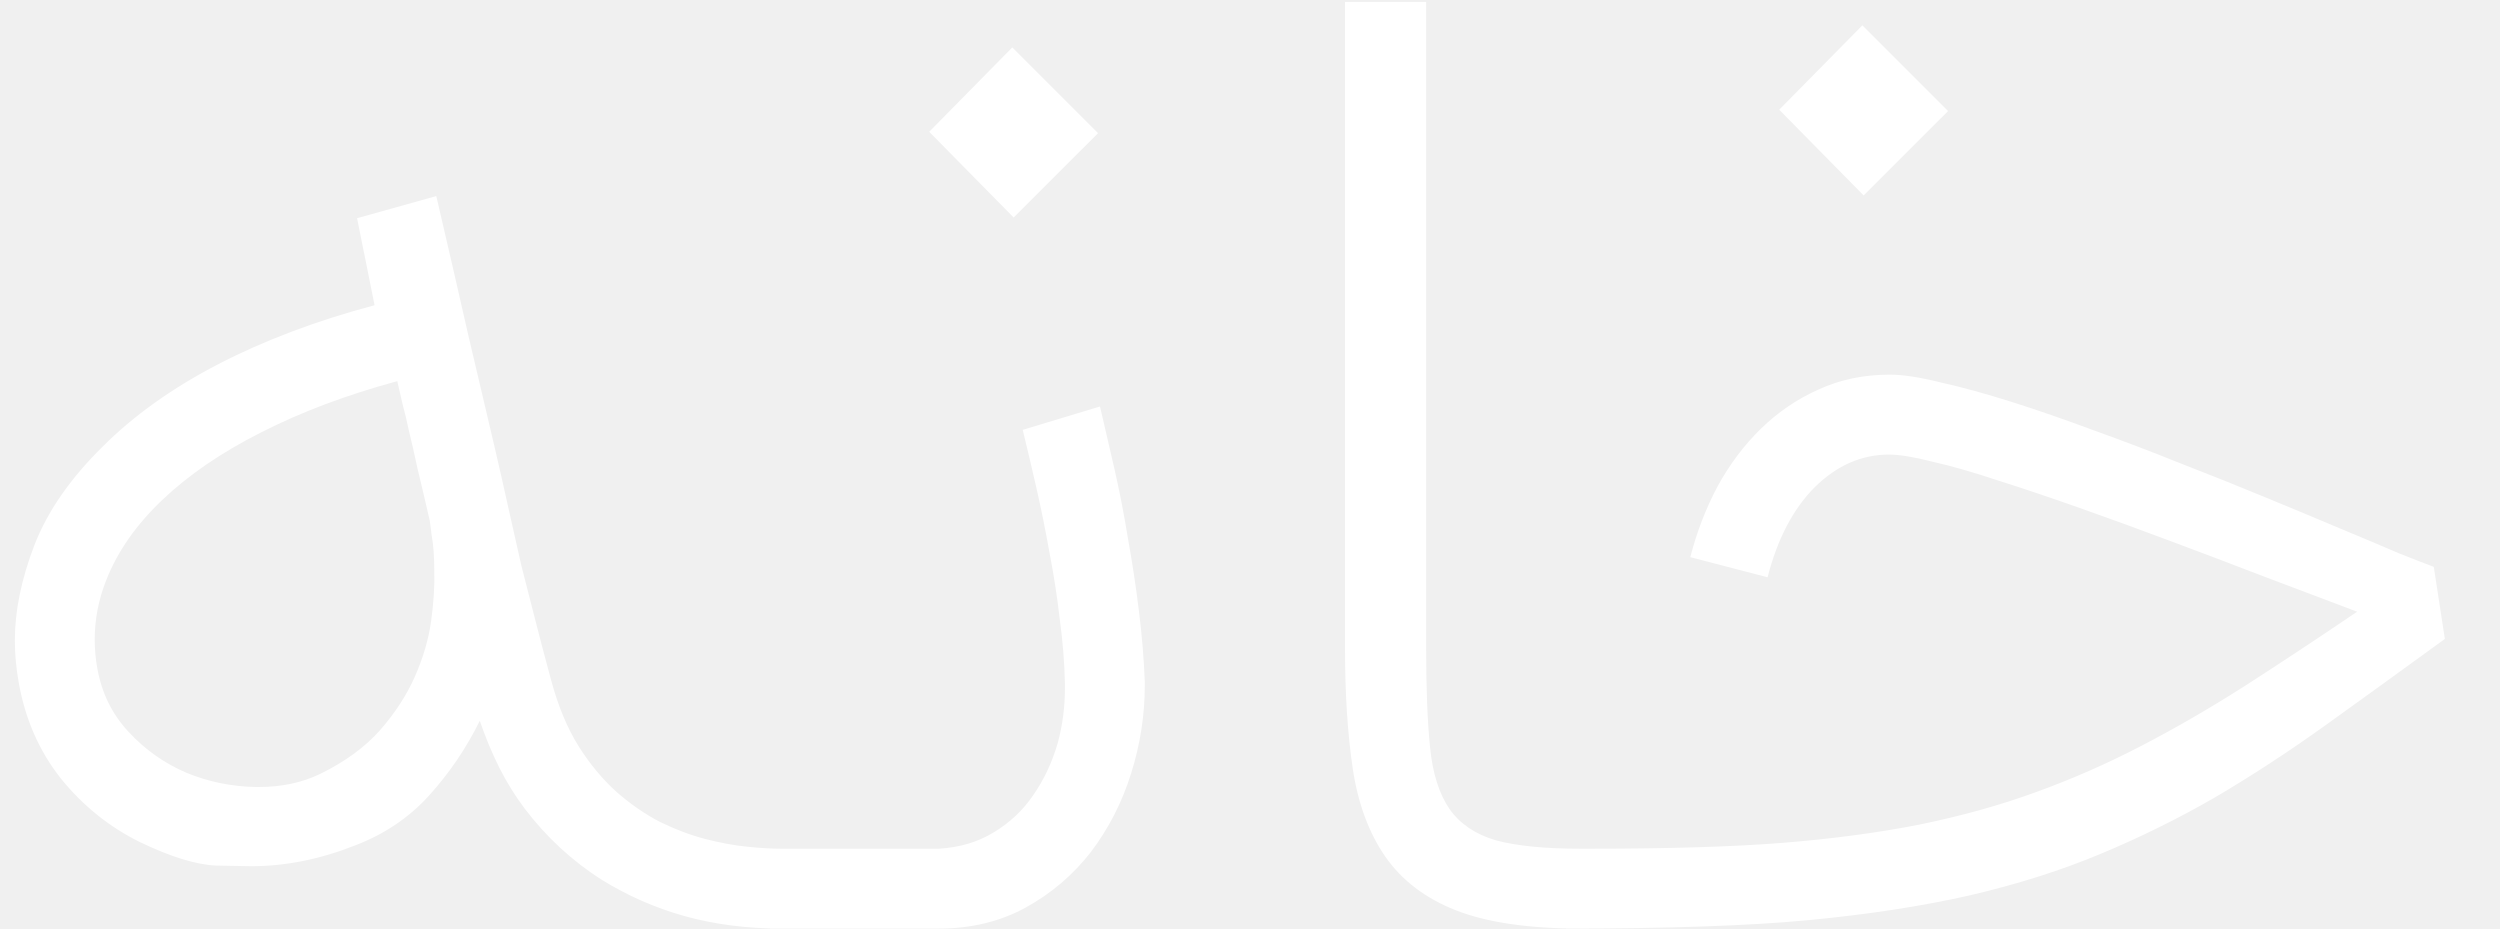
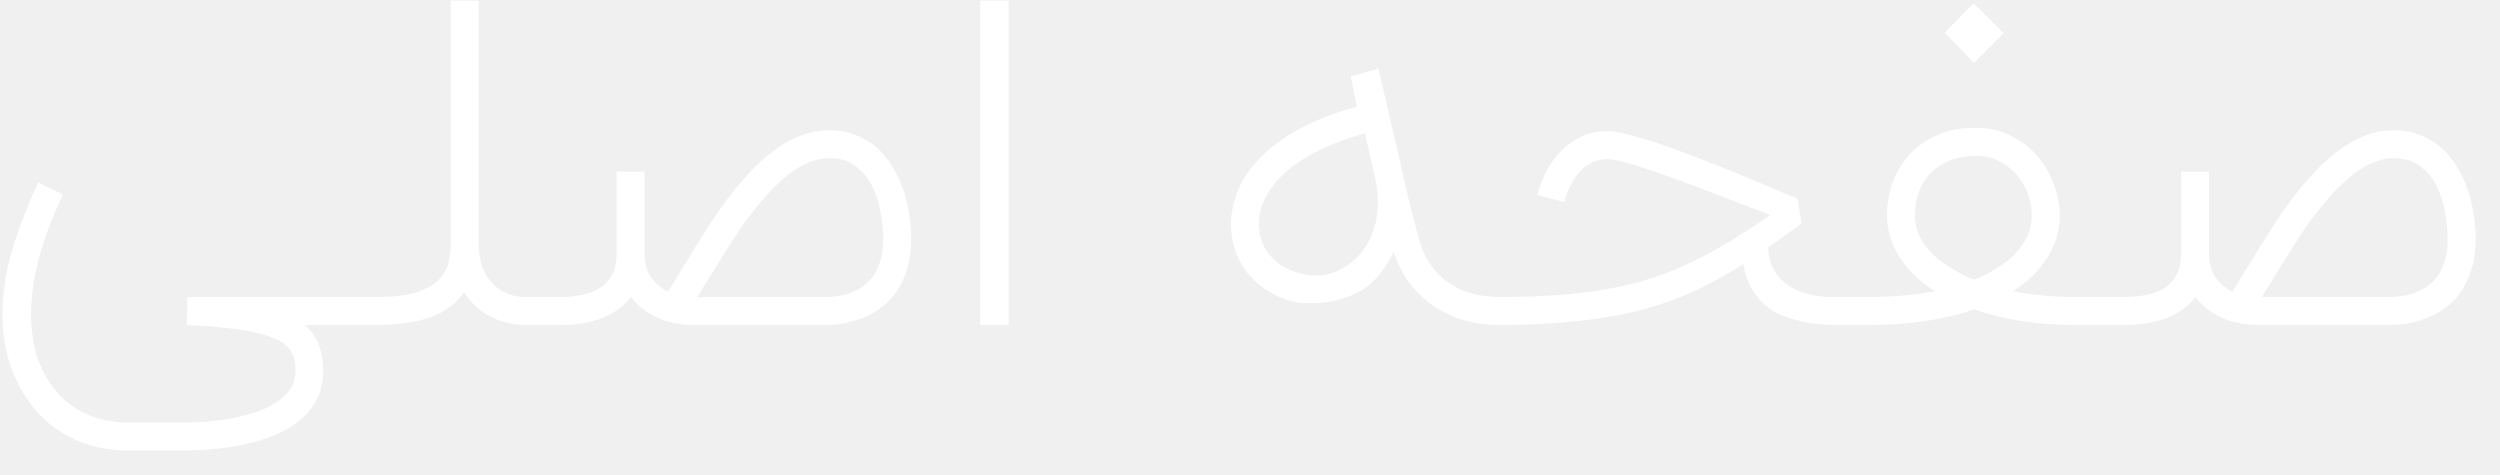
- <svg xmlns="http://www.w3.org/2000/svg" width="35" height="13" viewBox="0 0 35 13" fill="none">
-   <path d="M11.117 13H10.935C10.456 13 10.008 12.942 9.589 12.827C9.177 12.712 8.789 12.542 8.426 12.318C8.008 12.052 7.647 11.718 7.344 11.318C7.211 11.142 7.093 10.951 6.989 10.745C6.886 10.539 6.796 10.321 6.717 10.091C6.529 10.473 6.293 10.821 6.008 11.136C5.729 11.445 5.383 11.679 4.971 11.836C4.48 12.03 3.996 12.127 3.517 12.127C3.474 12.127 3.311 12.124 3.026 12.118C2.747 12.106 2.393 11.997 1.962 11.791C1.532 11.579 1.162 11.282 0.853 10.9C0.55 10.518 0.353 10.07 0.262 9.555C0.226 9.355 0.208 9.158 0.208 8.964C0.208 8.552 0.299 8.109 0.48 7.636C0.662 7.164 0.98 6.703 1.435 6.255C1.871 5.818 2.411 5.433 3.053 5.1C3.696 4.767 4.426 4.491 5.244 4.273L4.999 3.055L6.108 2.745C6.283 3.497 6.435 4.155 6.562 4.718C6.696 5.282 6.814 5.785 6.917 6.227C6.989 6.536 7.056 6.83 7.117 7.109C7.177 7.382 7.238 7.652 7.299 7.918C7.365 8.179 7.432 8.439 7.499 8.7C7.565 8.961 7.638 9.236 7.717 9.527C7.814 9.885 7.941 10.191 8.099 10.445C8.256 10.694 8.432 10.906 8.626 11.082C8.826 11.258 9.032 11.4 9.244 11.509C9.456 11.612 9.665 11.691 9.871 11.745C10.083 11.8 10.28 11.836 10.462 11.854C10.644 11.873 10.802 11.882 10.935 11.882H11.117V13ZM5.562 5.336C4.847 5.53 4.211 5.77 3.653 6.055C3.102 6.333 2.641 6.648 2.271 7C1.908 7.345 1.647 7.718 1.489 8.118C1.38 8.391 1.326 8.67 1.326 8.955C1.326 9.088 1.338 9.221 1.362 9.355C1.423 9.7 1.568 9.997 1.799 10.245C2.029 10.494 2.299 10.685 2.608 10.818C2.917 10.945 3.241 11.012 3.58 11.018H3.626C3.941 11.018 4.226 10.958 4.48 10.836C4.826 10.667 5.105 10.464 5.317 10.227C5.529 9.985 5.693 9.733 5.808 9.473C5.923 9.212 5.999 8.955 6.035 8.7C6.071 8.439 6.086 8.206 6.08 8C6.08 7.794 6.068 7.627 6.044 7.5C6.026 7.367 6.017 7.297 6.017 7.291C5.95 7 5.893 6.755 5.844 6.555C5.802 6.355 5.762 6.182 5.726 6.036C5.696 5.891 5.665 5.764 5.635 5.655C5.611 5.545 5.586 5.439 5.562 5.336ZM15.4 5.691C15.46 5.952 15.527 6.239 15.6 6.555C15.672 6.87 15.736 7.197 15.791 7.536C15.851 7.87 15.903 8.209 15.945 8.555C15.988 8.9 16.015 9.23 16.027 9.545V9.6C16.027 10.012 15.963 10.421 15.836 10.827C15.709 11.233 15.521 11.6 15.273 11.927C15.024 12.248 14.718 12.509 14.354 12.709C13.997 12.903 13.594 13 13.145 13H10.782V11.882H13.145C13.436 11.864 13.691 11.788 13.909 11.655C14.133 11.521 14.318 11.348 14.463 11.136C14.615 10.918 14.73 10.673 14.809 10.4C14.876 10.152 14.909 9.897 14.909 9.636V9.573C14.903 9.282 14.879 8.979 14.836 8.664C14.8 8.348 14.751 8.036 14.691 7.727C14.636 7.418 14.575 7.118 14.509 6.827C14.442 6.536 14.379 6.267 14.318 6.018L15.4 5.691ZM13.009 1.845L14.172 0.664L15.373 1.864L14.191 3.045L13.009 1.845ZM22.121 13C21.4 13 20.821 12.915 20.384 12.745C19.954 12.576 19.624 12.324 19.393 11.991C19.163 11.658 19.012 11.248 18.939 10.764C18.866 10.273 18.83 9.709 18.83 9.073V0.027H19.966V9.073C19.966 9.636 19.984 10.1 20.021 10.464C20.057 10.827 20.148 11.115 20.294 11.327C20.439 11.533 20.654 11.679 20.939 11.764C21.23 11.842 21.624 11.882 22.121 11.882H22.248V13H22.121ZM26.455 5.245C26.643 5.245 26.882 5.282 27.173 5.355C27.47 5.421 27.8 5.512 28.164 5.627C28.528 5.742 28.912 5.876 29.319 6.027C29.724 6.173 30.131 6.327 30.537 6.491C30.943 6.648 31.337 6.806 31.718 6.964C32.1 7.121 32.449 7.267 32.764 7.4C33.085 7.533 33.358 7.648 33.582 7.745C33.812 7.836 33.976 7.9 34.073 7.936L34.228 8.945C33.628 9.382 33.07 9.785 32.555 10.155C32.04 10.524 31.524 10.861 31.009 11.164C30.494 11.461 29.961 11.724 29.409 11.954C28.858 12.185 28.246 12.379 27.573 12.536C26.9 12.688 26.149 12.803 25.319 12.882C24.488 12.961 23.358 13 21.928 13V11.882H22.264C23.379 11.882 24.276 11.854 24.955 11.8C25.64 11.745 26.276 11.661 26.864 11.546C27.458 11.424 28.003 11.273 28.5 11.091C29.003 10.909 29.494 10.694 29.973 10.445C30.452 10.197 30.934 9.918 31.419 9.609C31.909 9.294 32.437 8.945 33 8.564C32.582 8.406 32.149 8.242 31.7 8.073C31.258 7.903 30.819 7.736 30.382 7.573C29.946 7.409 29.521 7.255 29.109 7.109C28.697 6.964 28.319 6.836 27.973 6.727C27.628 6.612 27.322 6.524 27.055 6.464C26.794 6.397 26.591 6.364 26.446 6.364C26.064 6.364 25.718 6.515 25.409 6.818C25.106 7.121 24.885 7.542 24.746 8.082L23.664 7.8C23.755 7.448 23.882 7.118 24.046 6.809C24.215 6.5 24.419 6.23 24.655 6C24.891 5.77 25.158 5.588 25.455 5.455C25.758 5.315 26.091 5.245 26.455 5.245ZM24.909 1.536L26.073 0.355L27.273 1.555L26.091 2.736L24.909 1.536Z" fill="white" />
+ <svg xmlns="http://www.w3.org/2000/svg" width="100" height="19" viewBox="0 0 100 19" fill="none">
+   <path d="M2.522 7.782C2.152 8.545 1.862 9.282 1.649 9.991C1.443 10.7 1.316 11.37 1.268 12C1.249 12.2 1.24 12.397 1.24 12.591C1.24 13.003 1.286 13.433 1.377 13.882C1.474 14.336 1.659 14.782 1.931 15.218C2.271 15.758 2.713 16.173 3.259 16.464C3.81 16.755 4.425 16.9 5.104 16.9H7.368C7.659 16.9 7.968 16.888 8.295 16.864C8.628 16.839 8.959 16.794 9.286 16.727C9.619 16.667 9.937 16.585 10.24 16.482C10.549 16.379 10.819 16.252 11.049 16.1C11.286 15.948 11.474 15.767 11.613 15.555C11.752 15.348 11.822 15.106 11.822 14.827C11.822 14.639 11.801 14.467 11.758 14.309C11.716 14.158 11.637 14.018 11.522 13.891C11.407 13.77 11.246 13.661 11.04 13.564C10.834 13.467 10.571 13.382 10.249 13.309C9.928 13.236 9.537 13.173 9.077 13.118C8.622 13.07 8.086 13.03 7.468 13L7.495 11.882H15.349V13H12.204C12.459 13.248 12.643 13.518 12.758 13.809C12.874 14.1 12.931 14.439 12.931 14.827C12.931 15.233 12.855 15.594 12.704 15.909C12.553 16.23 12.343 16.509 12.077 16.745C11.81 16.982 11.498 17.179 11.14 17.336C10.783 17.5 10.398 17.63 9.986 17.727C9.574 17.83 9.143 17.903 8.695 17.945C8.252 17.994 7.81 18.018 7.368 18.018H5.104C4.231 18.018 3.437 17.827 2.722 17.445C2.007 17.064 1.428 16.521 0.986 15.818C0.568 15.139 0.304 14.439 0.195 13.718C0.128 13.324 0.095 12.933 0.095 12.546C0.095 12.212 0.131 11.782 0.204 11.255C0.277 10.721 0.437 10.097 0.686 9.382C0.934 8.667 1.213 7.973 1.522 7.3L2.522 7.782ZM21.238 11.882V13H21.038C20.523 13 20.05 12.888 19.62 12.664C19.19 12.439 18.838 12.118 18.565 11.7C18.396 11.936 18.196 12.136 17.965 12.3C17.741 12.464 17.484 12.597 17.193 12.7C16.902 12.797 16.578 12.87 16.22 12.918C15.862 12.967 15.472 12.994 15.047 13V11.882C15.714 11.882 16.244 11.821 16.638 11.7C17.032 11.573 17.332 11.406 17.538 11.2C17.744 10.994 17.878 10.761 17.938 10.5C17.999 10.239 18.029 9.976 18.029 9.709V0.027H19.147V9.809C19.147 10.118 19.193 10.4 19.284 10.655C19.375 10.909 19.502 11.127 19.665 11.309C19.835 11.491 20.035 11.633 20.265 11.736C20.496 11.833 20.753 11.882 21.038 11.882H21.238ZM33.174 5.209C33.568 5.209 33.92 5.273 34.229 5.4C34.544 5.521 34.823 5.688 35.065 5.9C35.308 6.112 35.514 6.361 35.683 6.645C35.859 6.93 36.005 7.236 36.12 7.564C36.235 7.885 36.317 8.218 36.365 8.564C36.42 8.903 36.447 9.239 36.447 9.573C36.447 9.973 36.405 10.327 36.32 10.636C36.235 10.945 36.126 11.218 35.992 11.454C35.865 11.685 35.72 11.879 35.556 12.036C35.392 12.194 35.232 12.324 35.074 12.427C34.88 12.555 34.683 12.655 34.483 12.727C34.289 12.8 34.102 12.858 33.92 12.9C33.738 12.942 33.568 12.97 33.411 12.982C33.259 12.994 33.129 13 33.02 13H27.756C27.35 13 26.965 12.942 26.602 12.827C26.238 12.706 25.92 12.53 25.647 12.3C25.483 12.167 25.347 12.027 25.238 11.882C25.214 11.912 25.189 11.942 25.165 11.973C25.141 11.997 25.117 12.024 25.093 12.055C24.498 12.685 23.593 13 22.374 13H20.965V11.882H22.374C23.277 11.882 23.911 11.685 24.274 11.291C24.535 11.012 24.665 10.636 24.665 10.164V6.864H25.783V10.118C25.783 10.524 25.871 10.851 26.047 11.1C26.229 11.348 26.453 11.536 26.72 11.664L27.329 10.673C27.686 10.085 28.065 9.482 28.465 8.864C28.865 8.245 29.299 7.673 29.765 7.145C30.341 6.491 30.908 6.006 31.465 5.691C32.023 5.37 32.593 5.209 33.174 5.209ZM33.02 11.882C33.135 11.882 33.271 11.873 33.429 11.854C33.586 11.836 33.75 11.8 33.92 11.745C34.096 11.691 34.265 11.612 34.429 11.509C34.599 11.406 34.75 11.27 34.883 11.1C35.017 10.924 35.123 10.712 35.202 10.464C35.286 10.215 35.329 9.918 35.329 9.573C35.329 9.221 35.292 8.855 35.22 8.473C35.153 8.085 35.038 7.733 34.874 7.418C34.711 7.103 34.489 6.842 34.211 6.636C33.938 6.43 33.593 6.327 33.174 6.327C32.368 6.327 31.511 6.845 30.602 7.882C30.165 8.373 29.756 8.915 29.374 9.509C28.992 10.103 28.629 10.685 28.283 11.255C28.217 11.358 28.15 11.464 28.083 11.573C28.023 11.676 27.959 11.779 27.892 11.882H33.02ZM40.345 13H39.209V0.027H40.345V13ZM60.148 13H59.966C59.487 13 59.039 12.942 58.621 12.827C58.209 12.712 57.821 12.542 57.457 12.318C57.039 12.052 56.678 11.718 56.375 11.318C56.242 11.142 56.124 10.951 56.021 10.745C55.918 10.539 55.827 10.321 55.748 10.091C55.56 10.473 55.324 10.821 55.039 11.136C54.76 11.445 54.415 11.679 54.003 11.836C53.512 12.03 53.027 12.127 52.548 12.127C52.506 12.127 52.342 12.124 52.057 12.118C51.778 12.106 51.424 11.997 50.993 11.791C50.563 11.579 50.194 11.282 49.884 10.9C49.581 10.518 49.384 10.07 49.294 9.555C49.257 9.355 49.239 9.158 49.239 8.964C49.239 8.552 49.33 8.109 49.512 7.636C49.694 7.164 50.012 6.703 50.466 6.255C50.903 5.818 51.442 5.433 52.084 5.1C52.727 4.767 53.457 4.491 54.275 4.273L54.03 3.055L55.139 2.745C55.315 3.497 55.466 4.155 55.593 4.718C55.727 5.282 55.845 5.785 55.948 6.227C56.021 6.536 56.087 6.83 56.148 7.109C56.209 7.382 56.269 7.652 56.33 7.918C56.397 8.179 56.463 8.439 56.53 8.7C56.596 8.961 56.669 9.236 56.748 9.527C56.845 9.885 56.972 10.191 57.13 10.445C57.287 10.694 57.463 10.906 57.657 11.082C57.857 11.258 58.063 11.4 58.275 11.509C58.487 11.612 58.697 11.691 58.903 11.745C59.115 11.8 59.312 11.836 59.493 11.854C59.675 11.873 59.833 11.882 59.966 11.882H60.148V13ZM54.593 5.336C53.878 5.53 53.242 5.77 52.684 6.055C52.133 6.333 51.672 6.648 51.303 7C50.939 7.345 50.678 7.718 50.521 8.118C50.412 8.391 50.357 8.67 50.357 8.955C50.357 9.088 50.369 9.221 50.394 9.355C50.454 9.7 50.599 9.997 50.83 10.245C51.06 10.494 51.33 10.685 51.639 10.818C51.948 10.945 52.272 11.012 52.612 11.018H52.657C52.972 11.018 53.257 10.958 53.512 10.836C53.857 10.667 54.136 10.464 54.348 10.227C54.56 9.985 54.724 9.733 54.839 9.473C54.954 9.212 55.03 8.955 55.066 8.7C55.103 8.439 55.118 8.206 55.112 8C55.112 7.794 55.099 7.627 55.075 7.5C55.057 7.367 55.048 7.297 55.048 7.291C54.981 7 54.924 6.755 54.875 6.555C54.833 6.355 54.794 6.182 54.757 6.036C54.727 5.891 54.697 5.764 54.666 5.655C54.642 5.545 54.618 5.439 54.593 5.336ZM73.958 13H73.304C73.104 13 72.883 12.985 72.64 12.954C72.398 12.924 72.155 12.879 71.913 12.818C71.677 12.758 71.452 12.685 71.24 12.6C71.034 12.509 70.861 12.409 70.722 12.3C70.449 12.082 70.228 11.827 70.058 11.536C69.895 11.239 69.786 10.915 69.731 10.564C69.319 10.824 68.901 11.067 68.477 11.291C68.058 11.515 67.622 11.718 67.167 11.9C66.713 12.082 66.231 12.242 65.722 12.382C65.219 12.515 64.67 12.627 64.076 12.718C63.489 12.809 62.849 12.879 62.158 12.927C61.467 12.976 60.679 13 59.795 13V11.882C60.764 11.882 61.616 11.854 62.349 11.8C63.089 11.745 63.767 11.661 64.386 11.546C65.01 11.43 65.589 11.285 66.122 11.109C66.661 10.927 67.183 10.715 67.686 10.473C68.195 10.23 68.704 9.955 69.213 9.645C69.722 9.33 70.258 8.982 70.822 8.6C70.404 8.442 69.97 8.279 69.522 8.109C69.079 7.933 68.64 7.764 68.204 7.6C67.767 7.436 67.343 7.279 66.931 7.127C66.525 6.976 66.149 6.845 65.804 6.736C65.458 6.621 65.152 6.53 64.886 6.464C64.625 6.397 64.422 6.364 64.276 6.364C63.895 6.364 63.549 6.515 63.24 6.818C62.937 7.121 62.716 7.542 62.577 8.082L61.495 7.8C61.586 7.448 61.713 7.118 61.877 6.809C62.046 6.5 62.249 6.23 62.486 6C62.722 5.77 62.989 5.588 63.286 5.455C63.589 5.315 63.922 5.245 64.286 5.245C64.474 5.245 64.713 5.282 65.004 5.355C65.301 5.421 65.631 5.512 65.995 5.627C66.358 5.742 66.743 5.876 67.149 6.027C67.555 6.173 67.961 6.327 68.367 6.491C68.773 6.648 69.167 6.806 69.549 6.964C69.931 7.121 70.279 7.267 70.595 7.4C70.916 7.533 71.189 7.648 71.413 7.745C71.643 7.836 71.807 7.9 71.904 7.936L72.058 8.945C71.828 9.115 71.601 9.279 71.376 9.436C71.158 9.594 70.943 9.748 70.731 9.9C70.731 10.221 70.798 10.506 70.931 10.755C71.064 11.003 71.246 11.212 71.477 11.382C71.707 11.546 71.98 11.67 72.295 11.755C72.61 11.839 72.946 11.882 73.304 11.882H73.958V13ZM78.971 11.182C79.098 11.133 79.219 11.082 79.335 11.027C79.456 10.973 79.571 10.912 79.68 10.845C79.862 10.742 80.047 10.621 80.235 10.482C80.422 10.336 80.592 10.173 80.744 9.991C80.901 9.809 81.028 9.603 81.126 9.373C81.222 9.142 81.271 8.891 81.271 8.618C81.271 8.327 81.219 8.039 81.116 7.755C81.013 7.47 80.865 7.215 80.671 6.991C80.477 6.767 80.241 6.585 79.962 6.445C79.689 6.306 79.377 6.236 79.025 6.236C78.656 6.236 78.323 6.294 78.025 6.409C77.728 6.518 77.474 6.679 77.262 6.891C77.05 7.097 76.886 7.345 76.771 7.636C76.656 7.927 76.598 8.255 76.598 8.618C76.598 8.909 76.653 9.173 76.762 9.409C76.877 9.645 77.022 9.861 77.198 10.055C77.38 10.248 77.577 10.418 77.789 10.564C78.007 10.709 78.222 10.836 78.435 10.945C78.519 10.988 78.604 11.03 78.689 11.073C78.78 11.109 78.874 11.146 78.971 11.182ZM79.107 5.118C79.55 5.118 79.971 5.212 80.371 5.4C80.771 5.582 81.119 5.836 81.416 6.164C81.719 6.491 81.956 6.87 82.126 7.3C82.301 7.724 82.389 8.164 82.389 8.618C82.389 9.212 82.228 9.767 81.907 10.282C81.592 10.797 81.132 11.252 80.525 11.646C81.313 11.803 82.132 11.882 82.98 11.882H83.88V13H82.98C82.253 13 81.55 12.948 80.871 12.845C80.192 12.736 79.559 12.579 78.971 12.373C78.371 12.579 77.713 12.736 76.998 12.845C76.289 12.948 75.525 13 74.707 13H73.589V11.882H74.707C75.677 11.882 76.574 11.803 77.398 11.646C77.126 11.476 76.871 11.282 76.635 11.064C76.398 10.845 76.195 10.609 76.025 10.354C75.856 10.1 75.722 9.827 75.626 9.536C75.528 9.245 75.48 8.939 75.48 8.618C75.48 8.109 75.568 7.639 75.744 7.209C75.919 6.773 76.162 6.4 76.471 6.091C76.786 5.776 77.162 5.53 77.598 5.355C77.998 5.197 78.441 5.118 78.925 5.118H79.107ZM77.78 1.309L78.944 0.127L80.144 1.327L78.962 2.509L77.78 1.309ZM95.752 5.209C96.146 5.209 96.498 5.273 96.807 5.4C97.122 5.521 97.401 5.688 97.643 5.9C97.886 6.112 98.092 6.361 98.261 6.645C98.437 6.93 98.583 7.236 98.698 7.564C98.813 7.885 98.895 8.218 98.943 8.564C98.998 8.903 99.025 9.239 99.025 9.573C99.025 9.973 98.983 10.327 98.898 10.636C98.813 10.945 98.704 11.218 98.571 11.454C98.443 11.685 98.298 11.879 98.134 12.036C97.971 12.194 97.81 12.324 97.652 12.427C97.459 12.555 97.261 12.655 97.061 12.727C96.868 12.8 96.68 12.858 96.498 12.9C96.316 12.942 96.146 12.97 95.989 12.982C95.837 12.994 95.707 13 95.598 13H90.334C89.928 13 89.543 12.942 89.18 12.827C88.816 12.706 88.498 12.53 88.225 12.3C88.061 12.167 87.925 12.027 87.816 11.882C87.792 11.912 87.768 11.942 87.743 11.973C87.719 11.997 87.695 12.024 87.671 12.055C87.077 12.685 86.171 13 84.952 13H83.543V11.882H84.952C85.855 11.882 86.489 11.685 86.852 11.291C87.113 11.012 87.243 10.636 87.243 10.164V6.864H88.362V10.118C88.362 10.524 88.449 10.851 88.625 11.1C88.807 11.348 89.031 11.536 89.298 11.664L89.907 10.673C90.264 10.085 90.643 9.482 91.043 8.864C91.443 8.245 91.877 7.673 92.343 7.145C92.919 6.491 93.486 6.006 94.043 5.691C94.601 5.37 95.171 5.209 95.752 5.209ZM95.598 11.882C95.713 11.882 95.849 11.873 96.007 11.854C96.165 11.836 96.328 11.8 96.498 11.745C96.674 11.691 96.843 11.612 97.007 11.509C97.177 11.406 97.328 11.27 97.462 11.1C97.595 10.924 97.701 10.712 97.78 10.464C97.865 10.215 97.907 9.918 97.907 9.573C97.907 9.221 97.871 8.855 97.798 8.473C97.731 8.085 97.616 7.733 97.452 7.418C97.289 7.103 97.068 6.842 96.789 6.636C96.516 6.43 96.171 6.327 95.752 6.327C94.946 6.327 94.089 6.845 93.18 7.882C92.743 8.373 92.334 8.915 91.952 9.509C91.571 10.103 91.207 10.685 90.862 11.255C90.795 11.358 90.728 11.464 90.662 11.573C90.601 11.676 90.537 11.779 90.471 11.882H95.598Z" fill="white" />
</svg>
